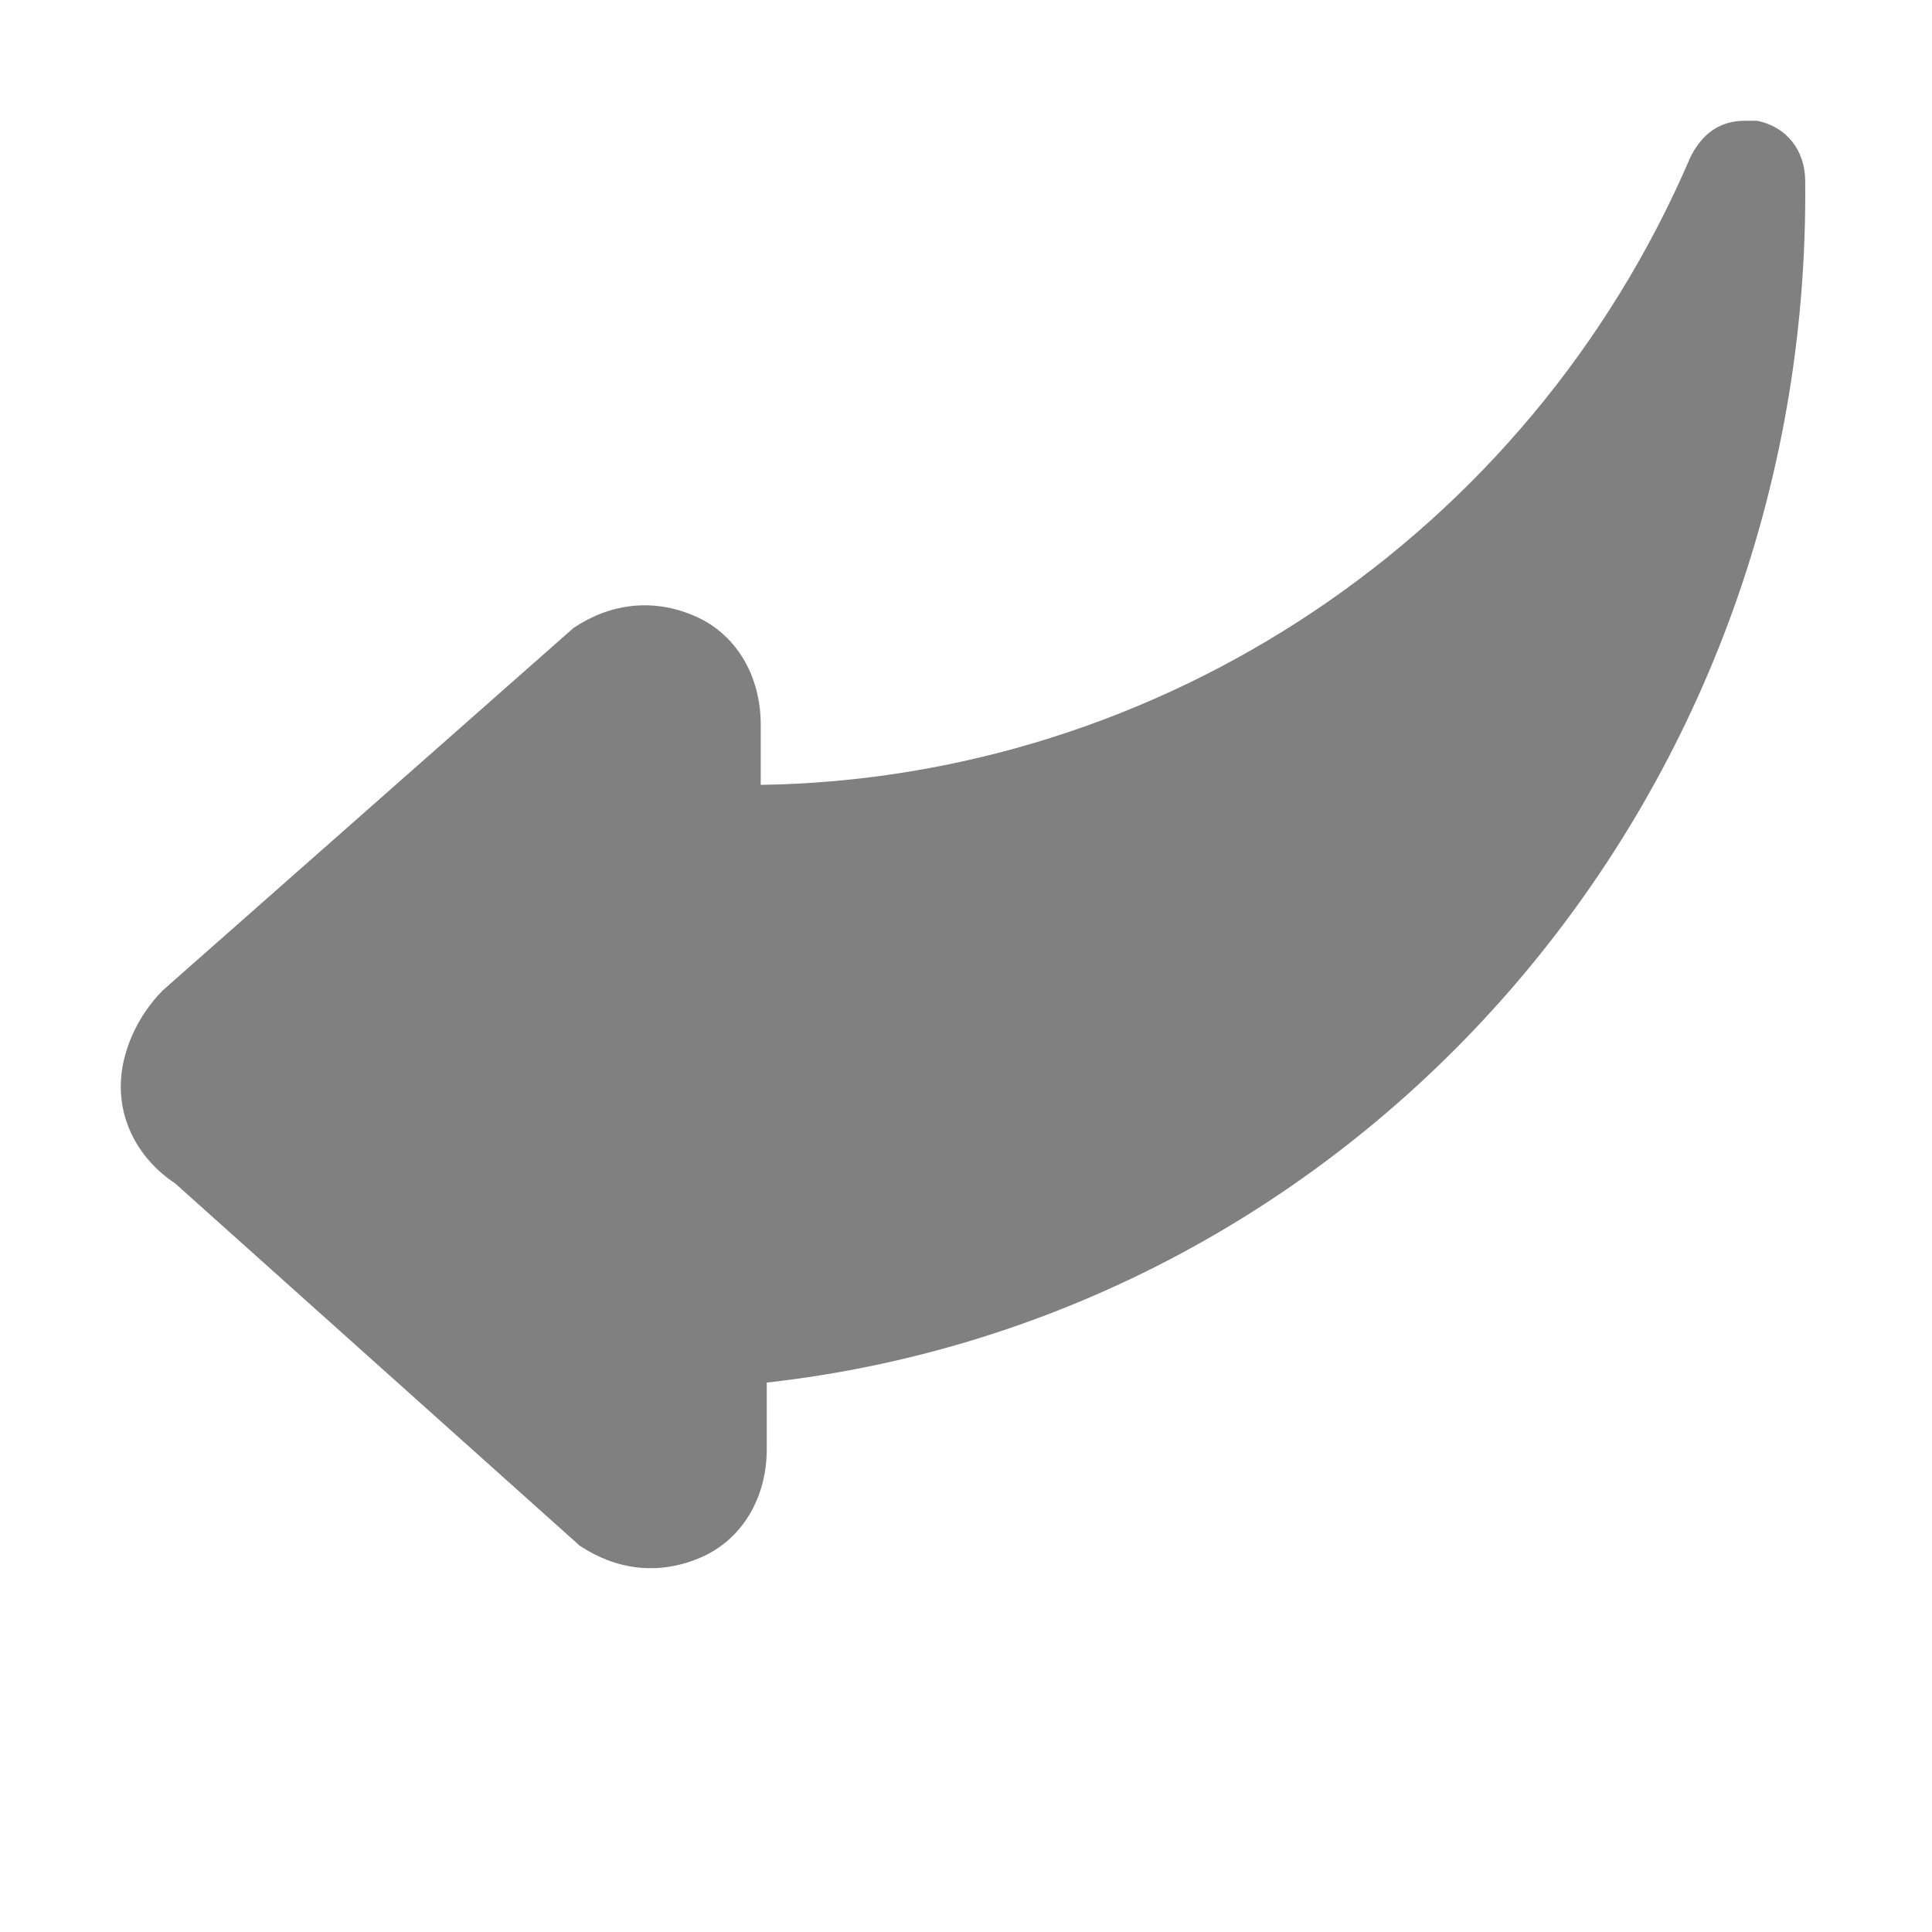
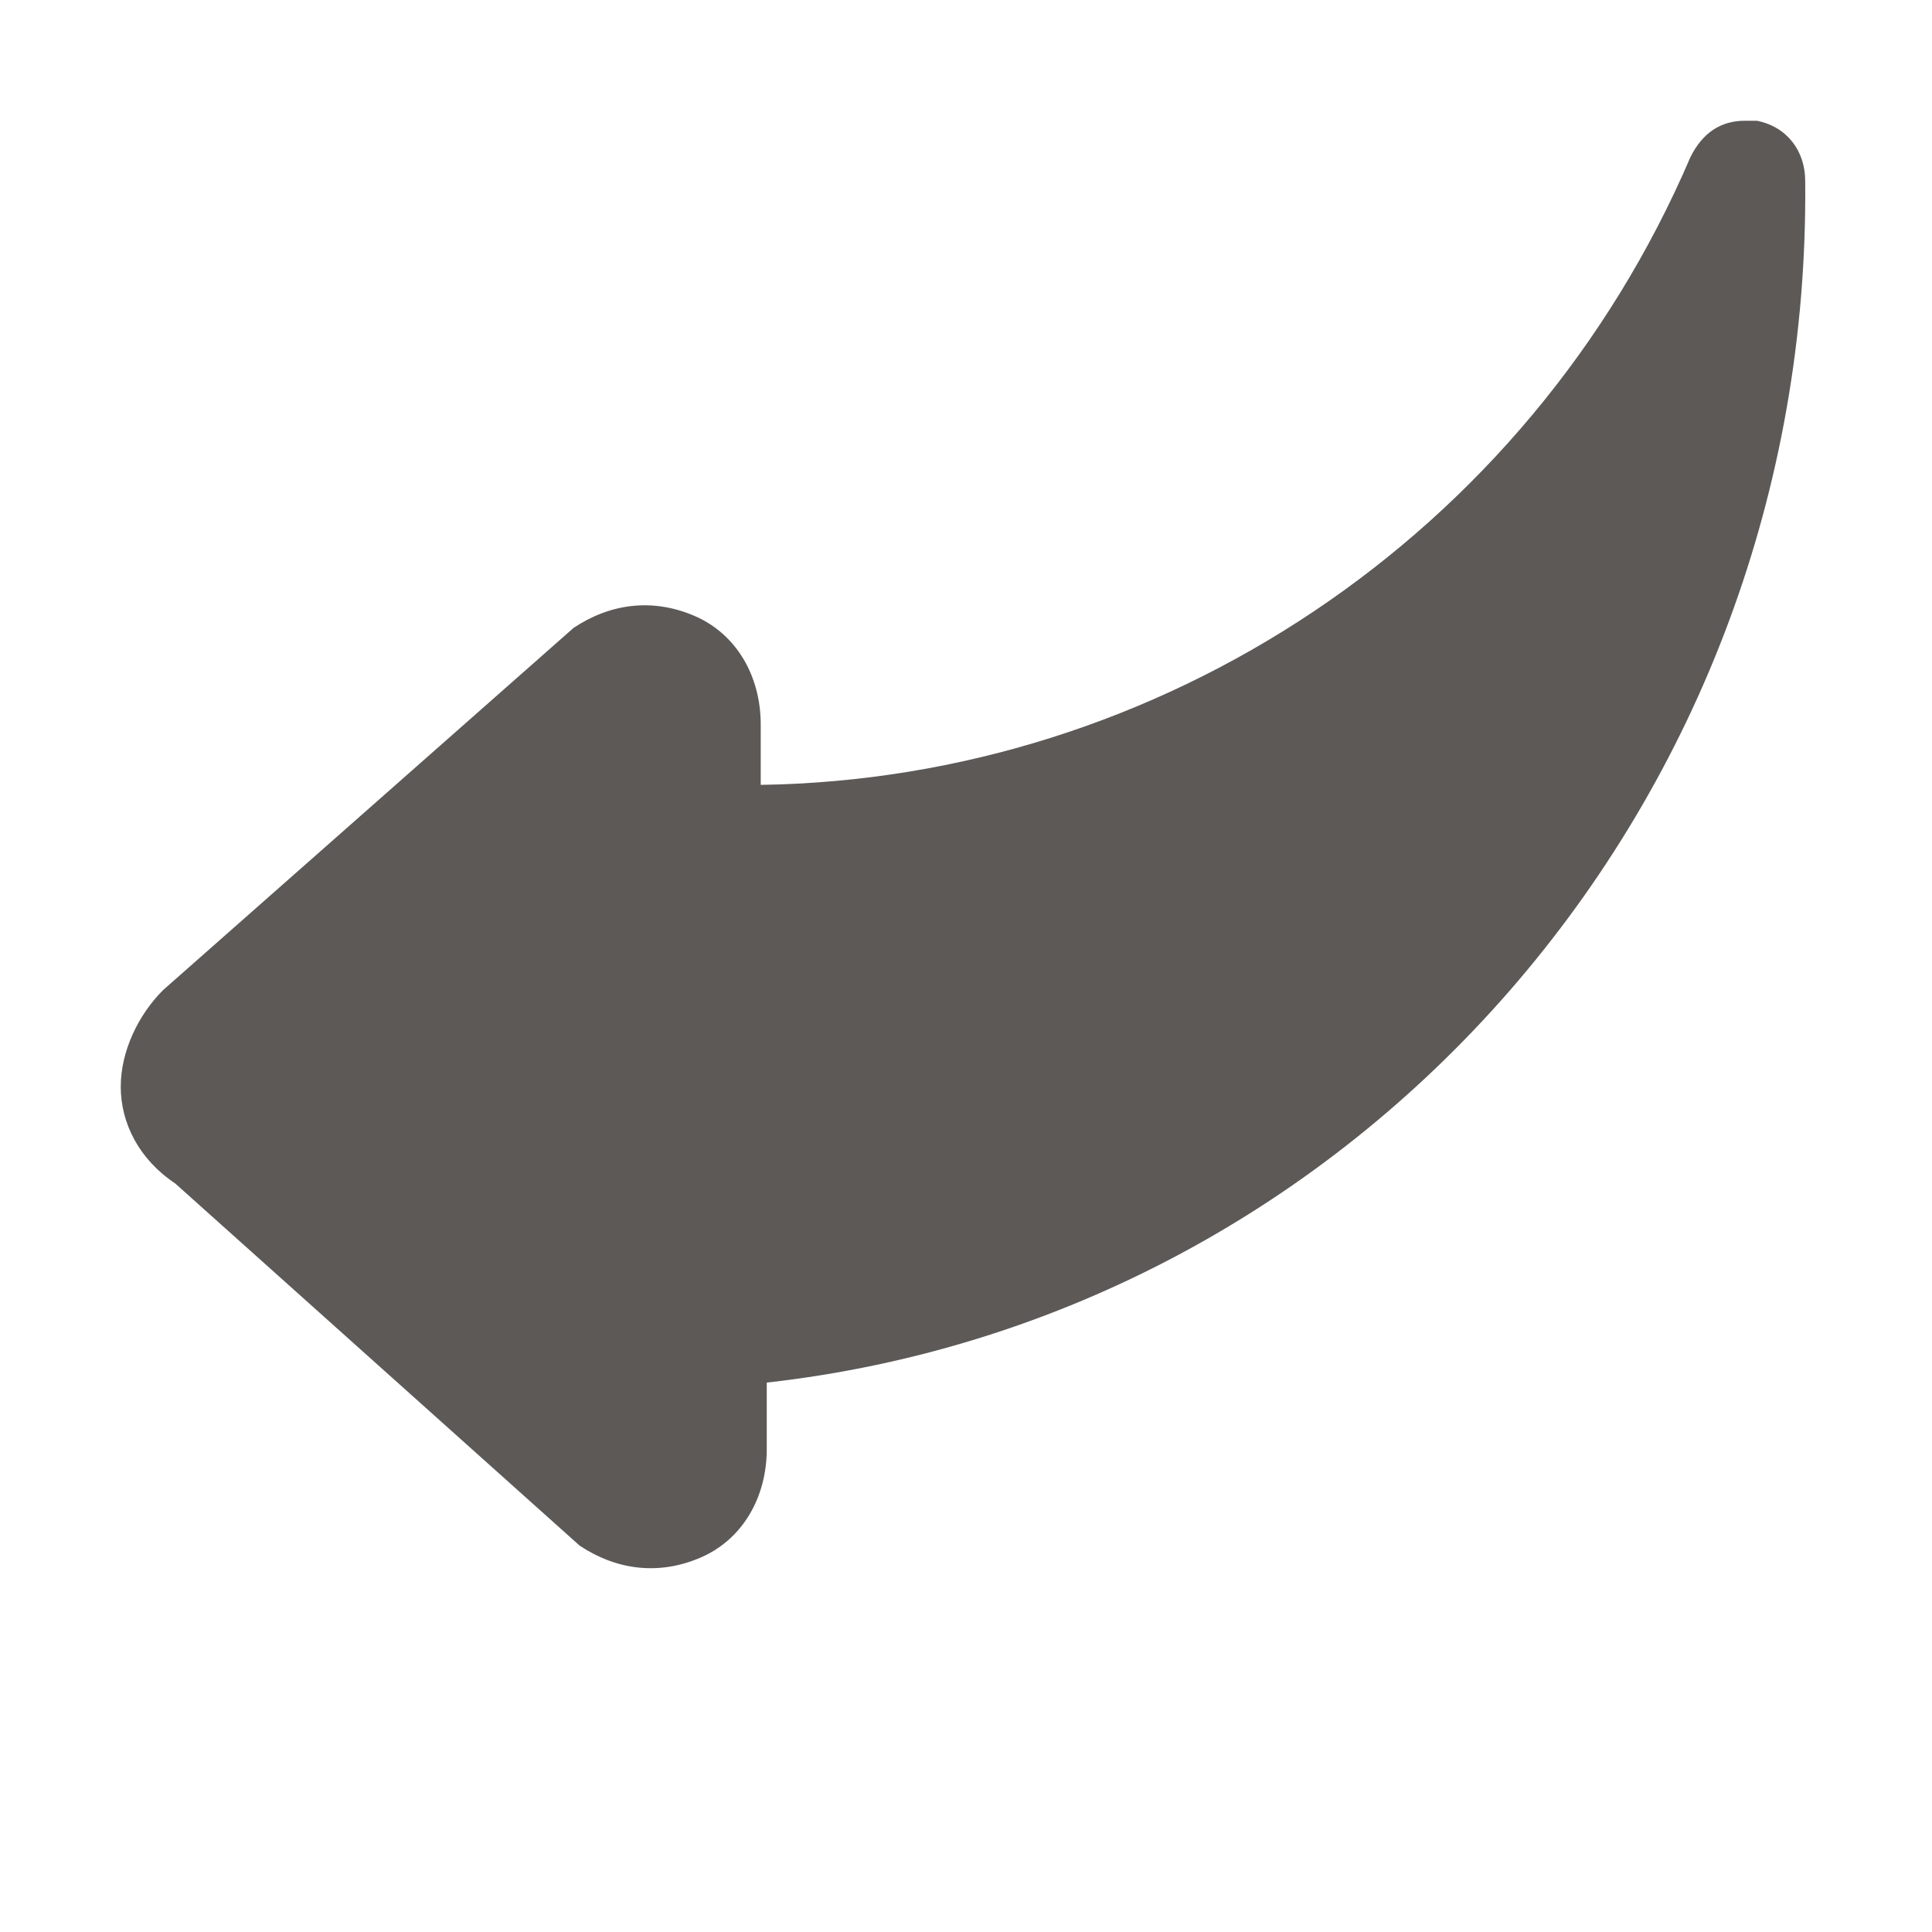
- <svg xmlns="http://www.w3.org/2000/svg" version="1.1" id="Icons" x="0px" y="0px" viewBox="0 0 32 32" style="enable-background:new 0 0 32 32;" xml:space="preserve">
-   <g fill="grey" transform="translate(0,30) scale(-1,1) rotate(180)">
+ <svg xmlns="http://www.w3.org/2000/svg" version="1.1" id="Icons" x="0px" y="0px" viewBox="0 0 32 32" style="enable-background:new 0 0 32 32; fill:#5c5957" xml:space="preserve">
+   <g transform="translate(0,30) scale(-1,1) rotate(180)">
    <path d="M12.7,7.1V6c0-0.8-0.4-1.5-1.1-1.8c-0.7-0.3-1.4-0.2-2,0.2l-6.7,6C2.3,10.8,2,11.4,2,12s0.3,1.2,0.7,1.6l6.8,6  c0.6,0.4,1.3,0.5,2,0.2c0.7-0.3,1.1-1,1.1-1.8v-1c6.6,0.1,12.7,4.1,15.4,10.4c0.2,0.4,0.5,0.6,0.9,0.6c0.1,0,0.1,0,0.2,0  c0.5-0.1,0.8-0.5,0.8-1C30,16.7,22.5,8.2,12.7,7.1z" />
  </g>
</svg>
